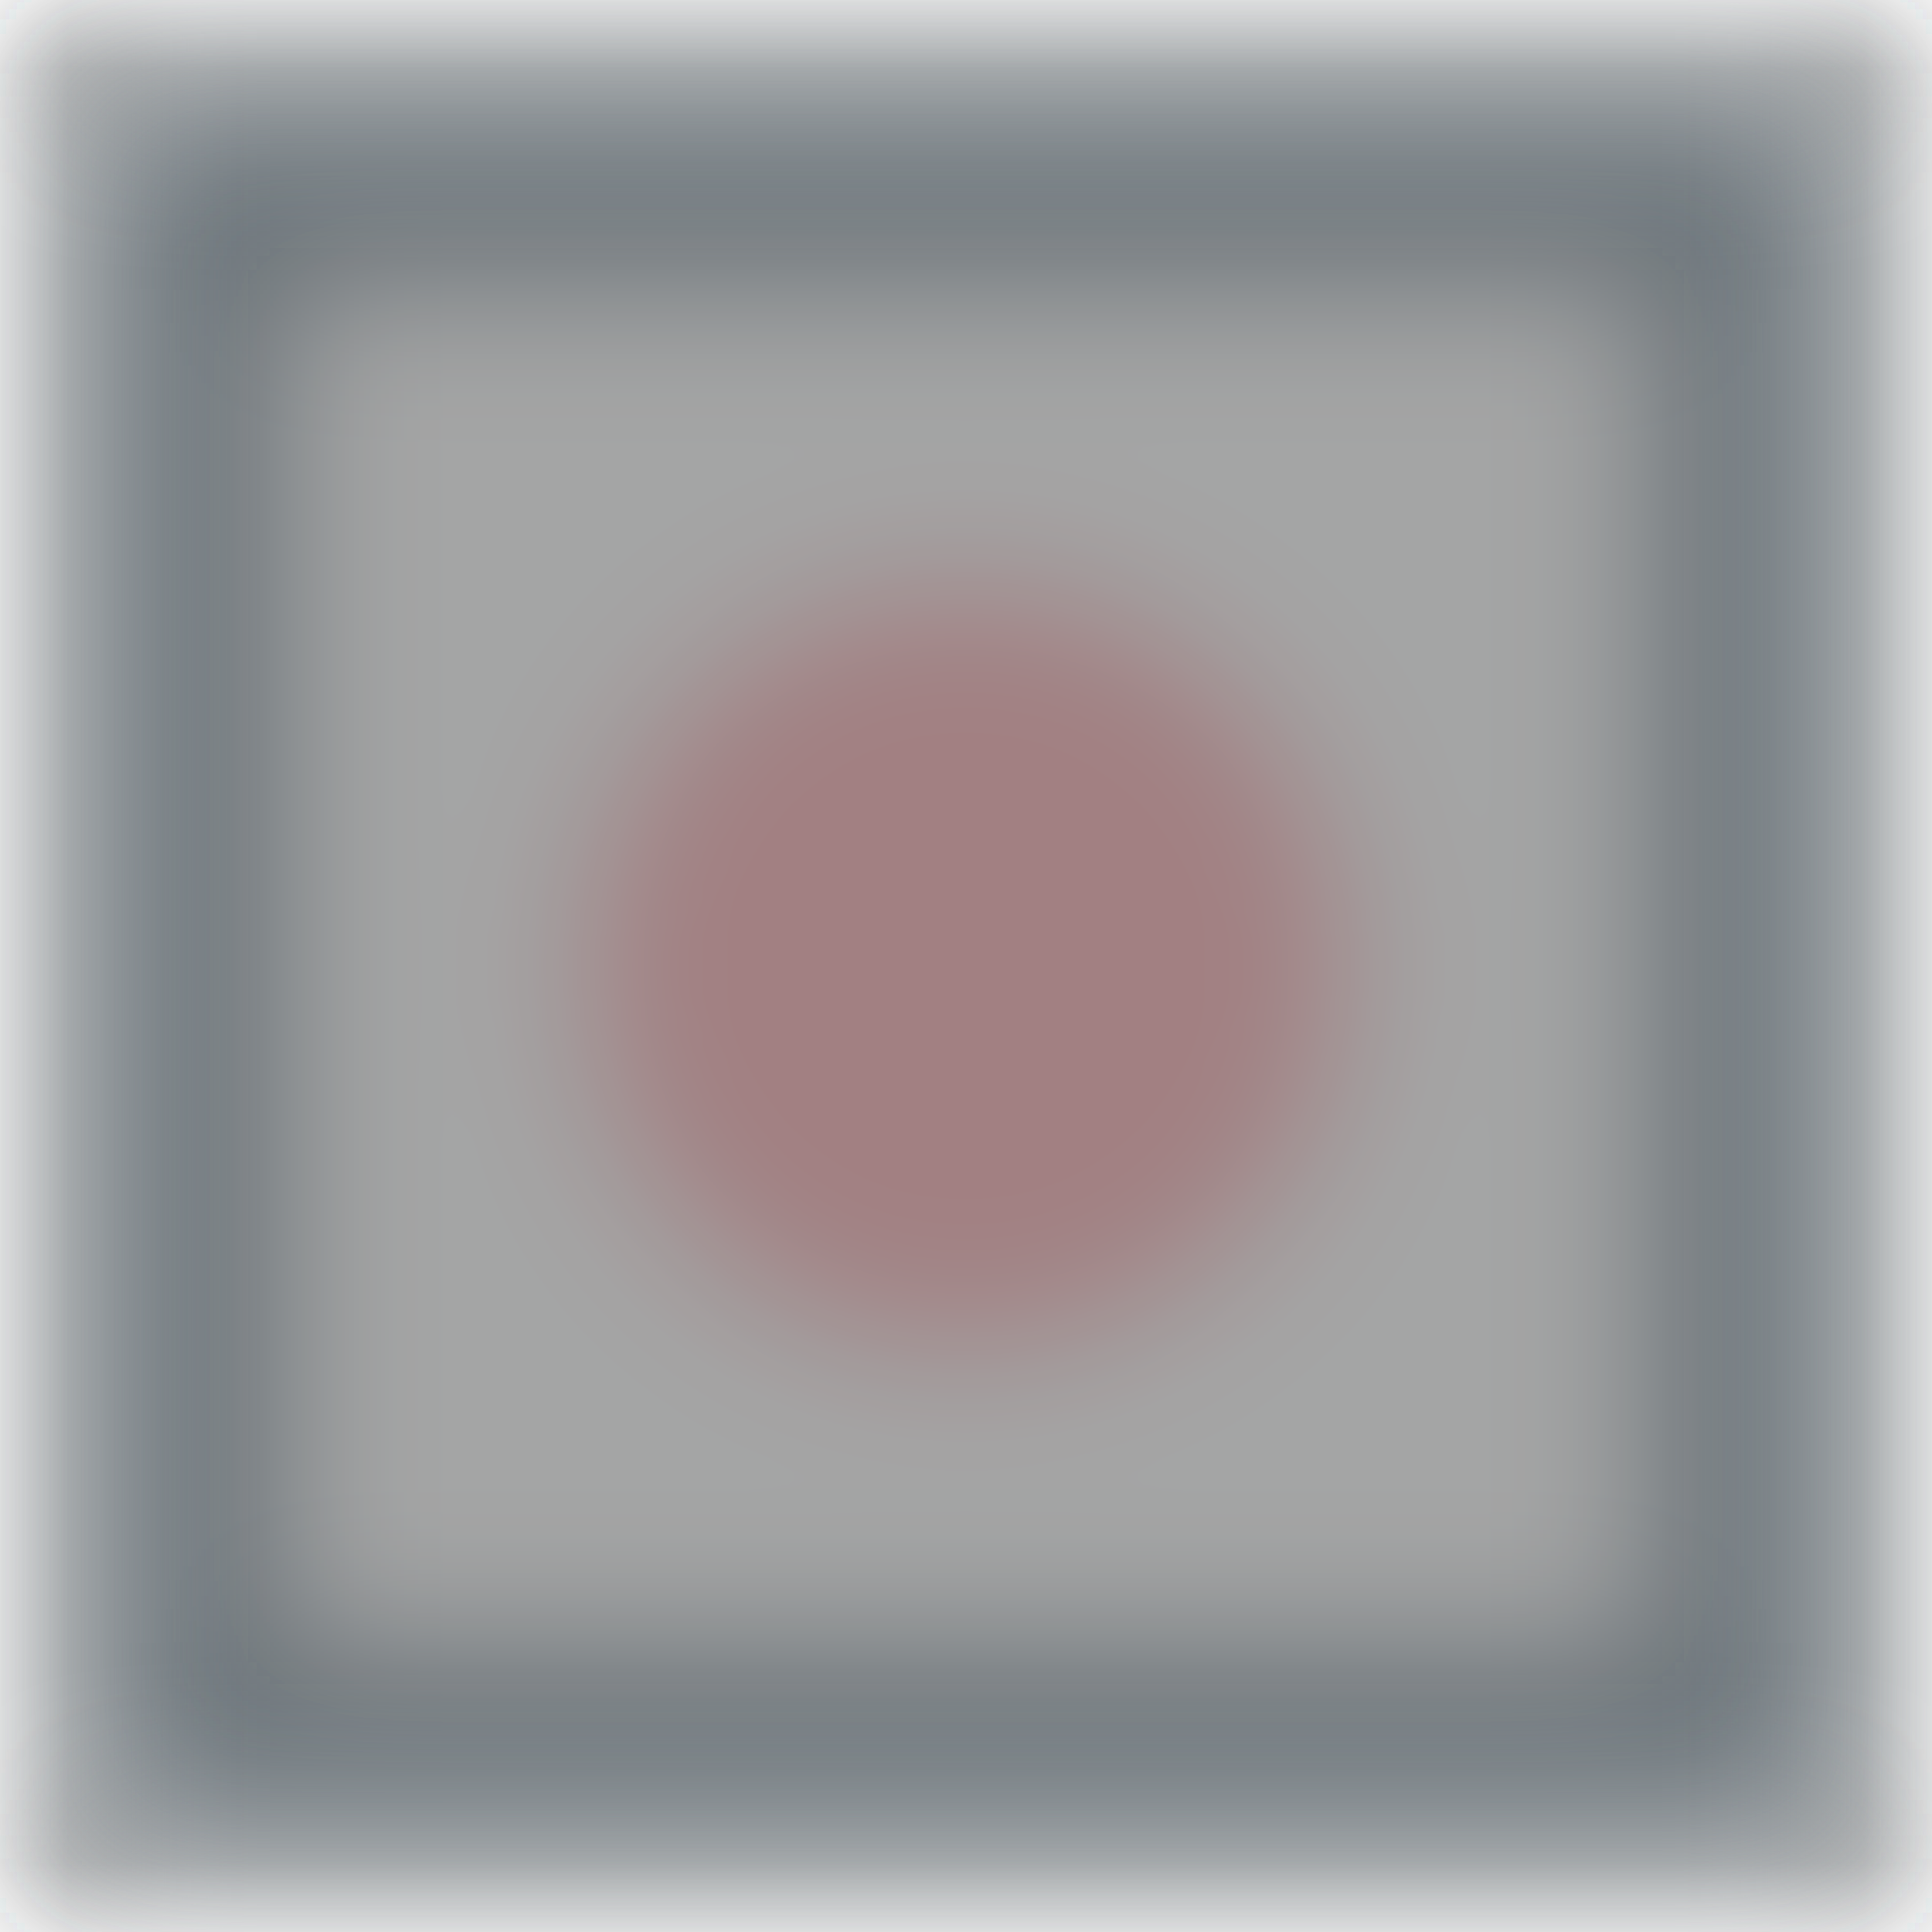
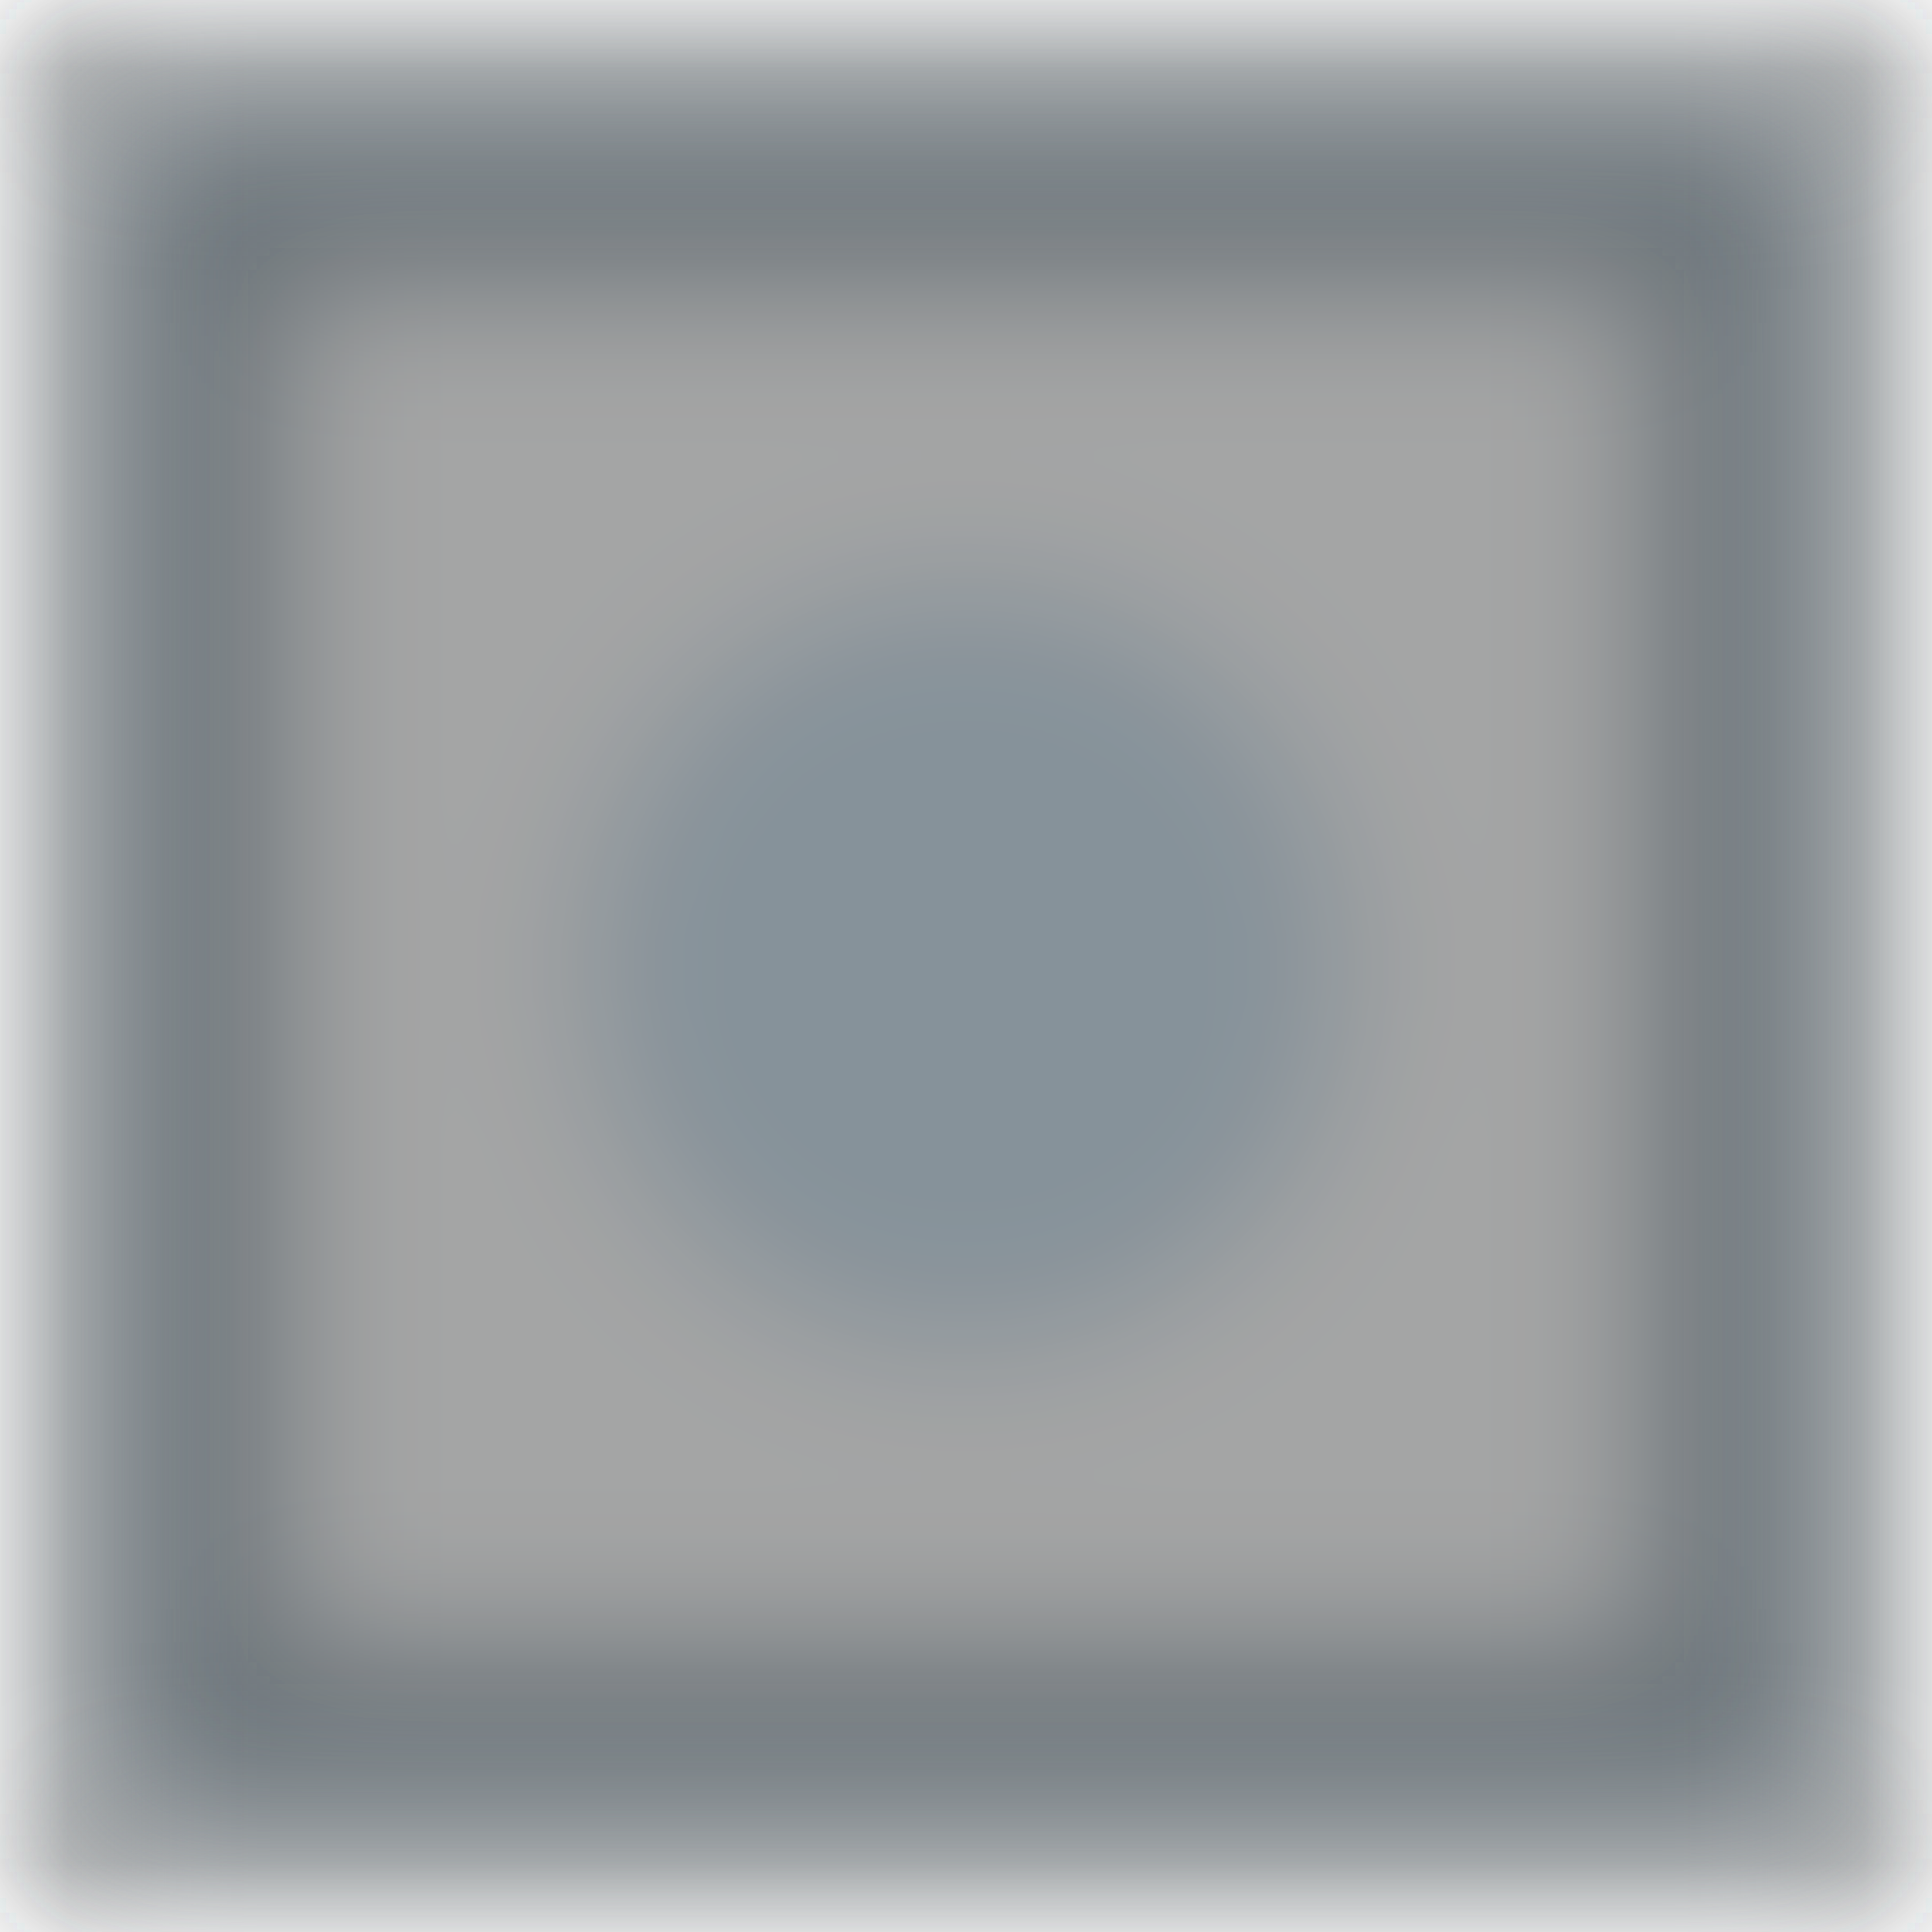
<svg xmlns="http://www.w3.org/2000/svg" viewBox="0 0 20 20" width="20" height="20">
  <defs>
    <filter id="blur-normal">
      <feGaussianBlur stdDeviation="0.75" />
    </filter>
  </defs>
  <g filter="url(#blur-normal)">
    <rect x="0" y="0" width="20" height="20" stroke="black" fill="none" />
    <rect x="1" y="1" width="18" height="18" stroke="none" fill="#6b7379" />
    <rect x="3" y="3" width="14" height="14" stroke="none" fill="#a4a5a5" />
-     <circle cx="10" cy="10" r="4" fill="#a28082" />
+     <circle cx="10" cy="10" r="4" fill="#86929a" />
  </g>
</svg>
